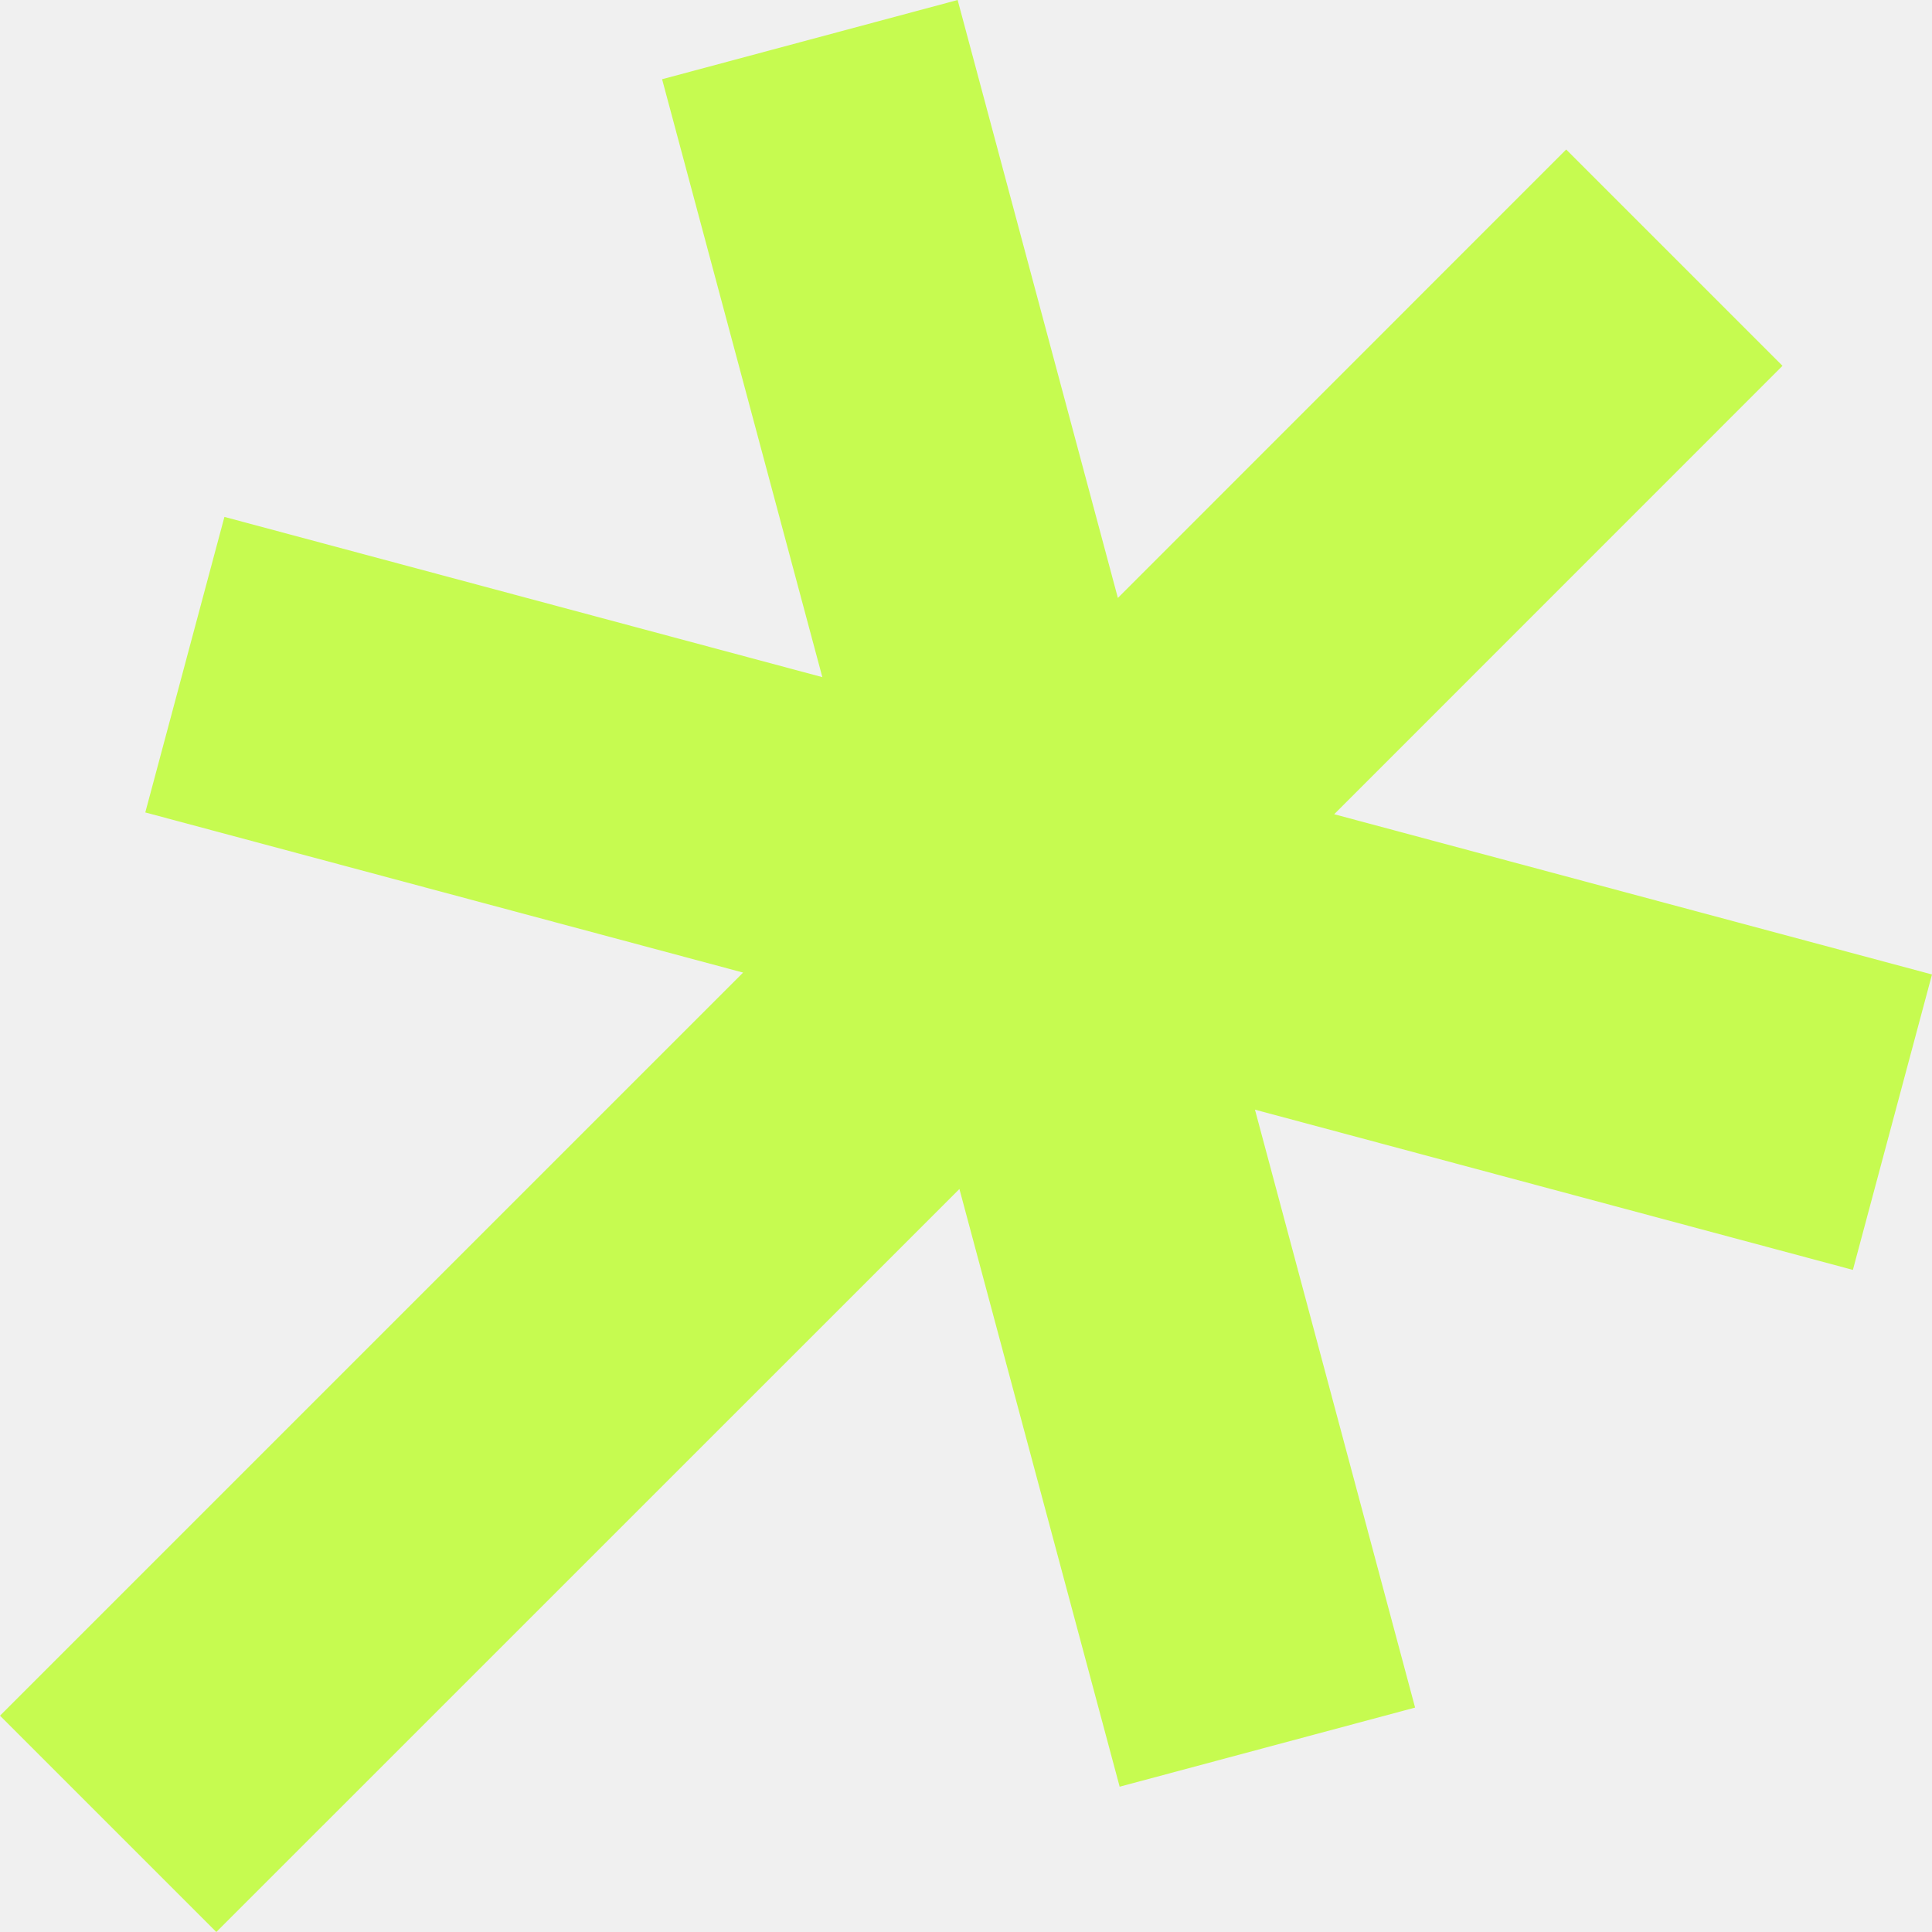
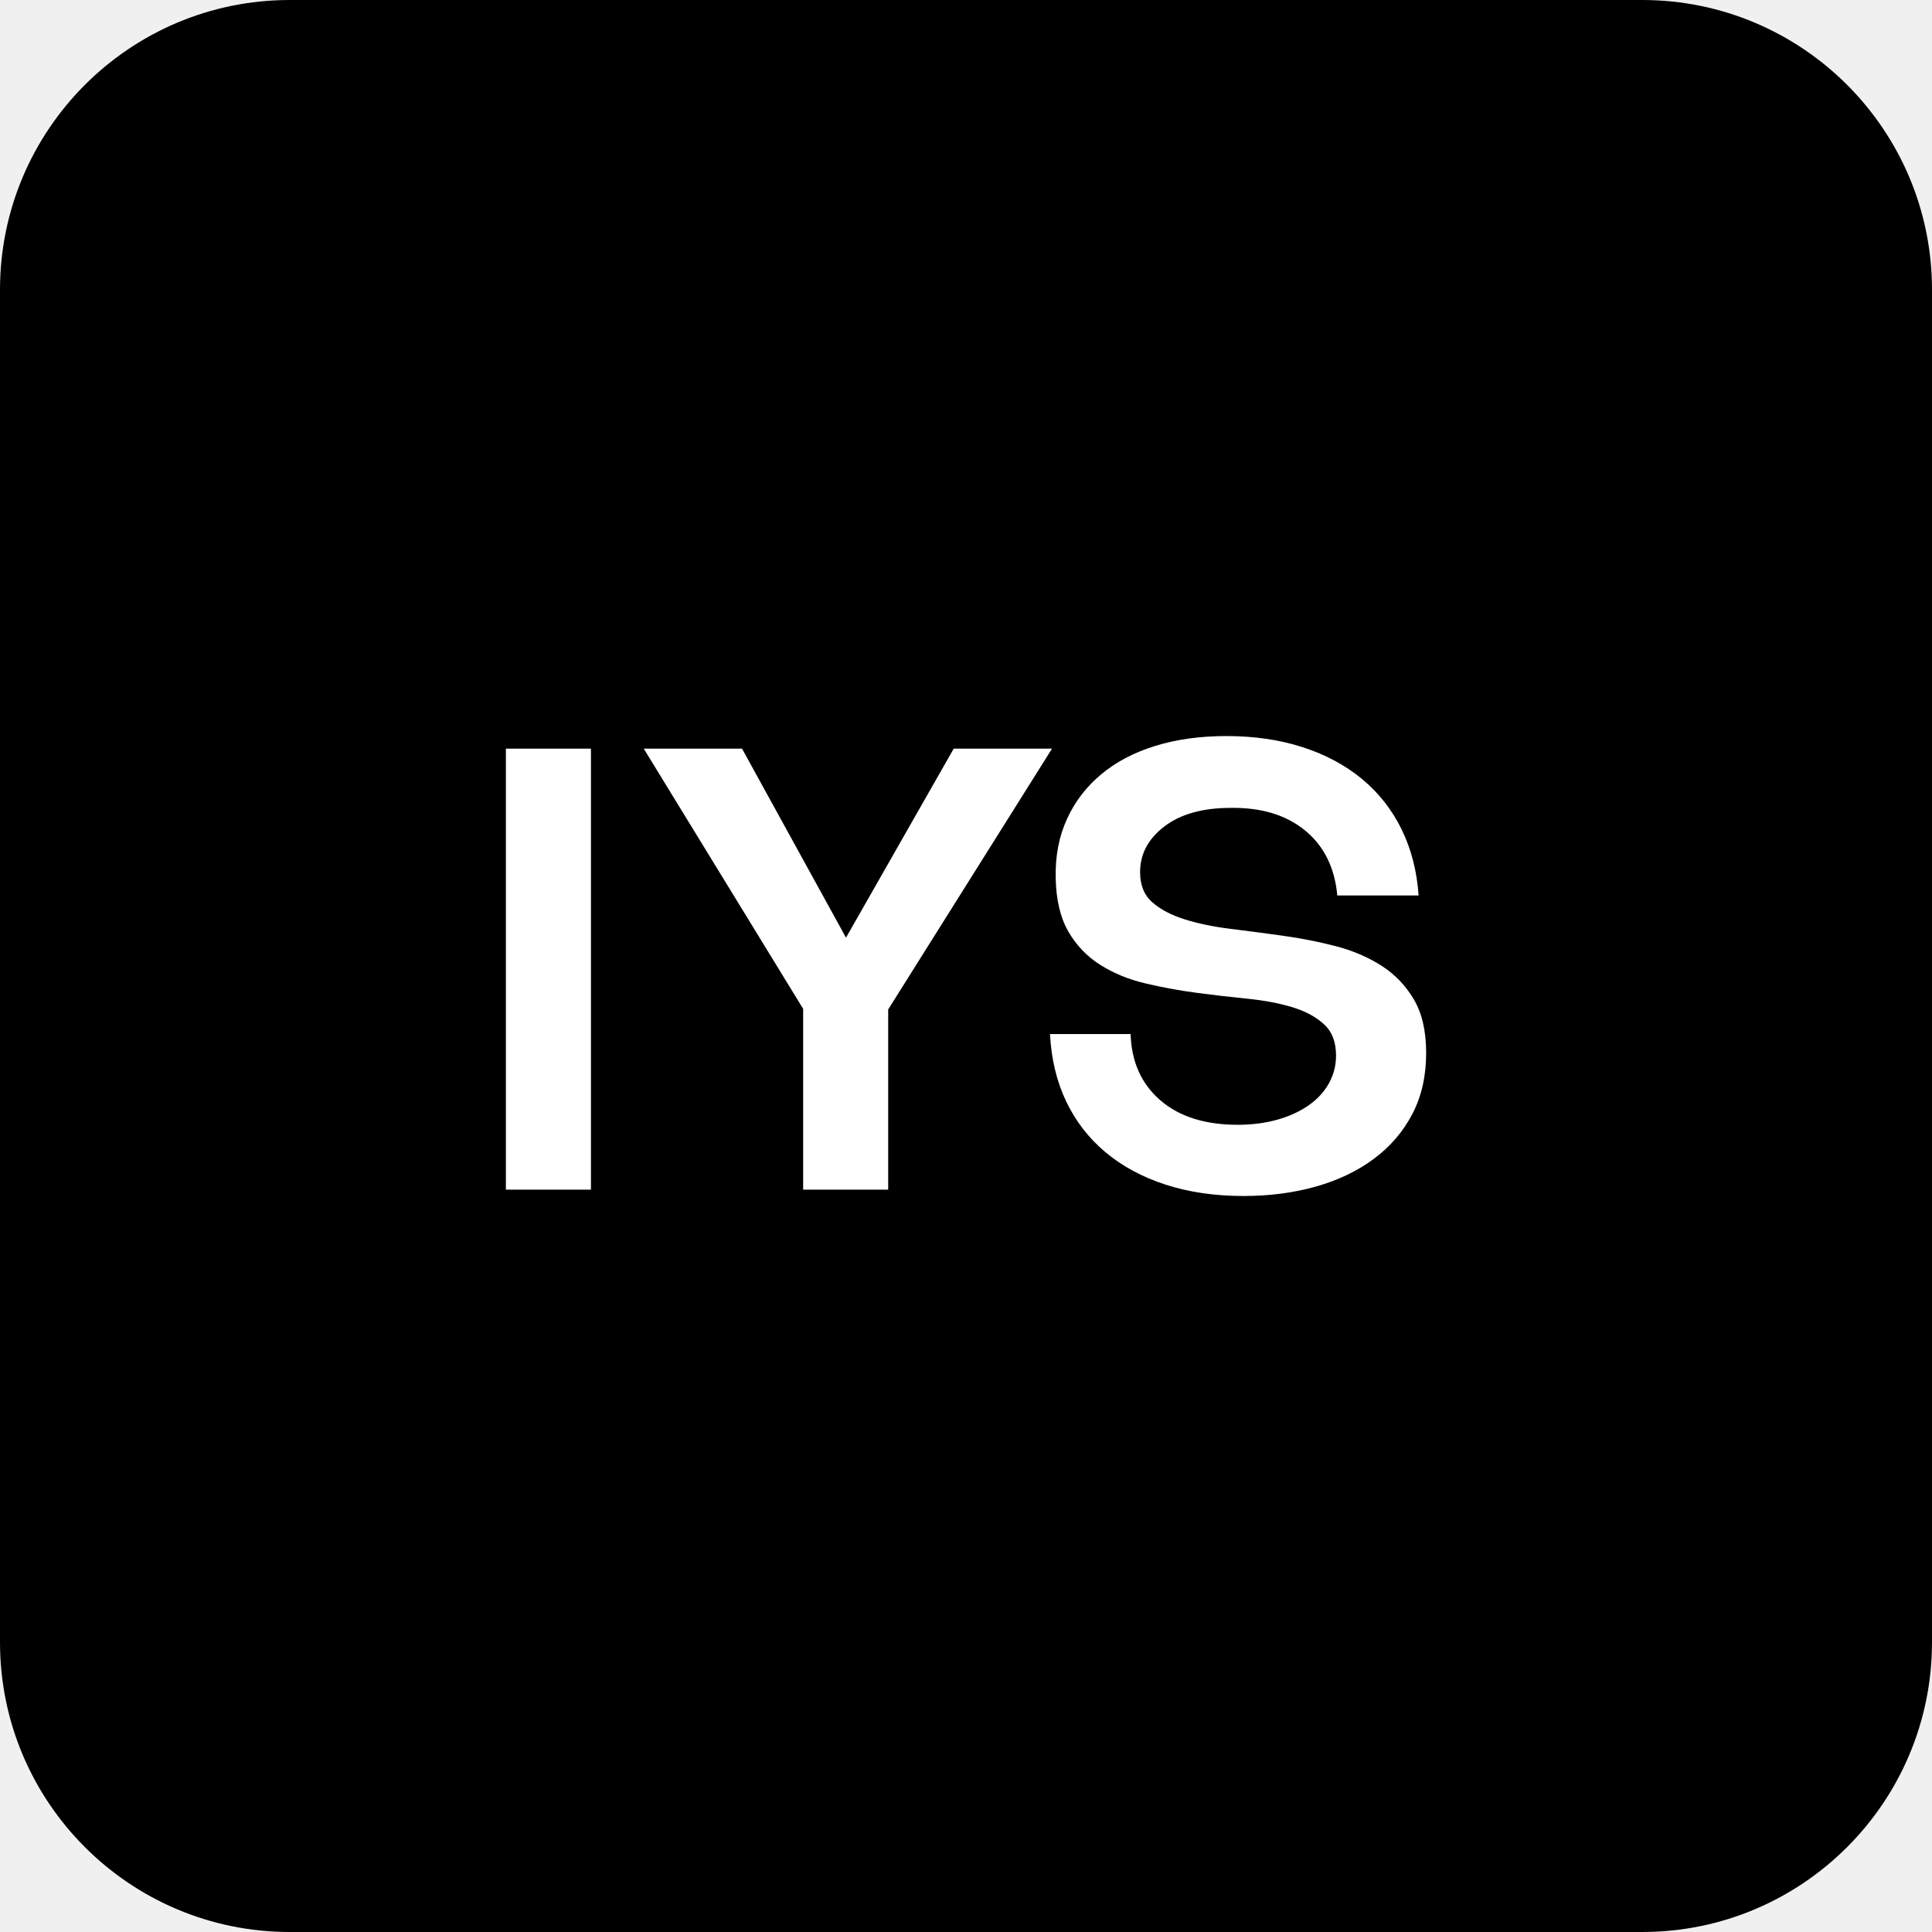
- <svg xmlns="http://www.w3.org/2000/svg" fill="none" viewBox="0 0 180 180">
-   <path d="M172.629 118.314L116.922 103.385L131.841 159.092L104.316 166.463L89.387 110.776L20.154 180L0 159.846L69.234 90.613L13.537 75.694L20.908 48.159L76.615 63.088L61.686 7.381L89.221 0L104.15 55.707L145.917 13.929L166.071 34.083L124.303 75.86L180 90.789L172.629 118.314Z" fill="#c6fb50" />
+ <svg xmlns="http://www.w3.org/2000/svg" version="1.1" width="1000" height="1000">
+   <g clip-path="url(#SvgjsClipPath1129)">
+     <rect width="1000" height="1000" fill="#000000" />
+     <g transform="matrix(6.357857,0,0,6.357857,150,150)">
+       <svg id="Layer_1" data-name="Layer 1" viewBox="0 0 110.1 110.1" width="110.1" height="110.1">
+         <rect x="-1.9" y="-2" width="112.2" height="112.5" />
+         <g>
+           <path d="M17.592,37.354h6.925v35.905h-6.925v-35.905Z" style="fill: #fff;" />
+           <path d="M41.793,58.539l-12.978-21.184h8.002l8.463,15.388,8.77-15.388h8.002l-13.337,21.234v14.67h-6.923v-14.721Z" style="fill: #fff;" />
+           <path d="M68.452,60.59c.067,2.256.872,4.051,2.409,5.385,1.54,1.334,3.644,2.002,6.311,2.002,1.16,0,2.229-.138,3.206-.411.973-.273,1.82-.657,2.538-1.154.718-.495,1.273-1.094,1.67-1.795.392-.701.589-1.461.589-2.283,0-1.094-.326-1.939-.977-2.538-.647-.599-1.503-1.06-2.563-1.386-1.06-.324-2.275-.555-3.644-.693-1.365-.136-2.759-.298-4.178-.486-1.419-.188-2.813-.445-4.178-.77-1.369-.324-2.592-.829-3.669-1.513-1.077-.682-1.941-1.588-2.592-2.717-.647-1.129-.989-2.582-1.023-4.36-.038-1.778.271-3.377.923-4.796.647-1.419,1.582-2.632,2.797-3.642,1.211-1.008,2.684-1.778,4.408-2.308,1.728-.53,3.652-.795,5.773-.795,2.254,0,4.316.301,6.178.897,1.866.599,3.481,1.463,4.85,2.59,1.365,1.129,2.442,2.498,3.231,4.105.785,1.607,1.248,3.402,1.386,5.385h-6.62c-.205-2.256-1.077-4.018-2.613-5.283-1.54-1.265-3.556-1.881-6.053-1.847-2.292,0-4.095.505-5.414,1.513-1.315,1.008-1.974,2.248-1.974,3.719,0,1.06.334,1.881,1.002,2.461.668.582,1.544,1.044,2.642,1.386,1.094.342,2.333.599,3.719.77,1.382.171,2.809.359,4.283.564,1.469.205,2.897.486,4.283.845,1.382.359,2.621.891,3.719,1.59,1.094.701,1.974,1.615,2.638,2.745.668,1.129,1.002,2.582,1.002,4.36,0,1.881-.376,3.54-1.127,4.976-.756,1.436-1.795,2.653-3.131,3.642-1.332.993-2.905,1.745-4.717,2.258-1.816.513-3.782.768-5.902.768-2.325,0-4.433-.309-6.332-.923-1.899-.618-3.531-1.494-4.901-2.642-1.365-1.146-2.434-2.532-3.206-4.155-.768-1.624-1.202-3.444-1.307-5.462h6.566Z" style="fill: #fff;" />
+         </g>
+       </svg>
+     </g>
+   </g>
+   <defs>
+     <clipPath id="SvgjsClipPath1129">
+       <rect width="1000" height="1000" x="0" y="0" rx="150" ry="150" />
+     </clipPath>
+   </defs>
</svg>
